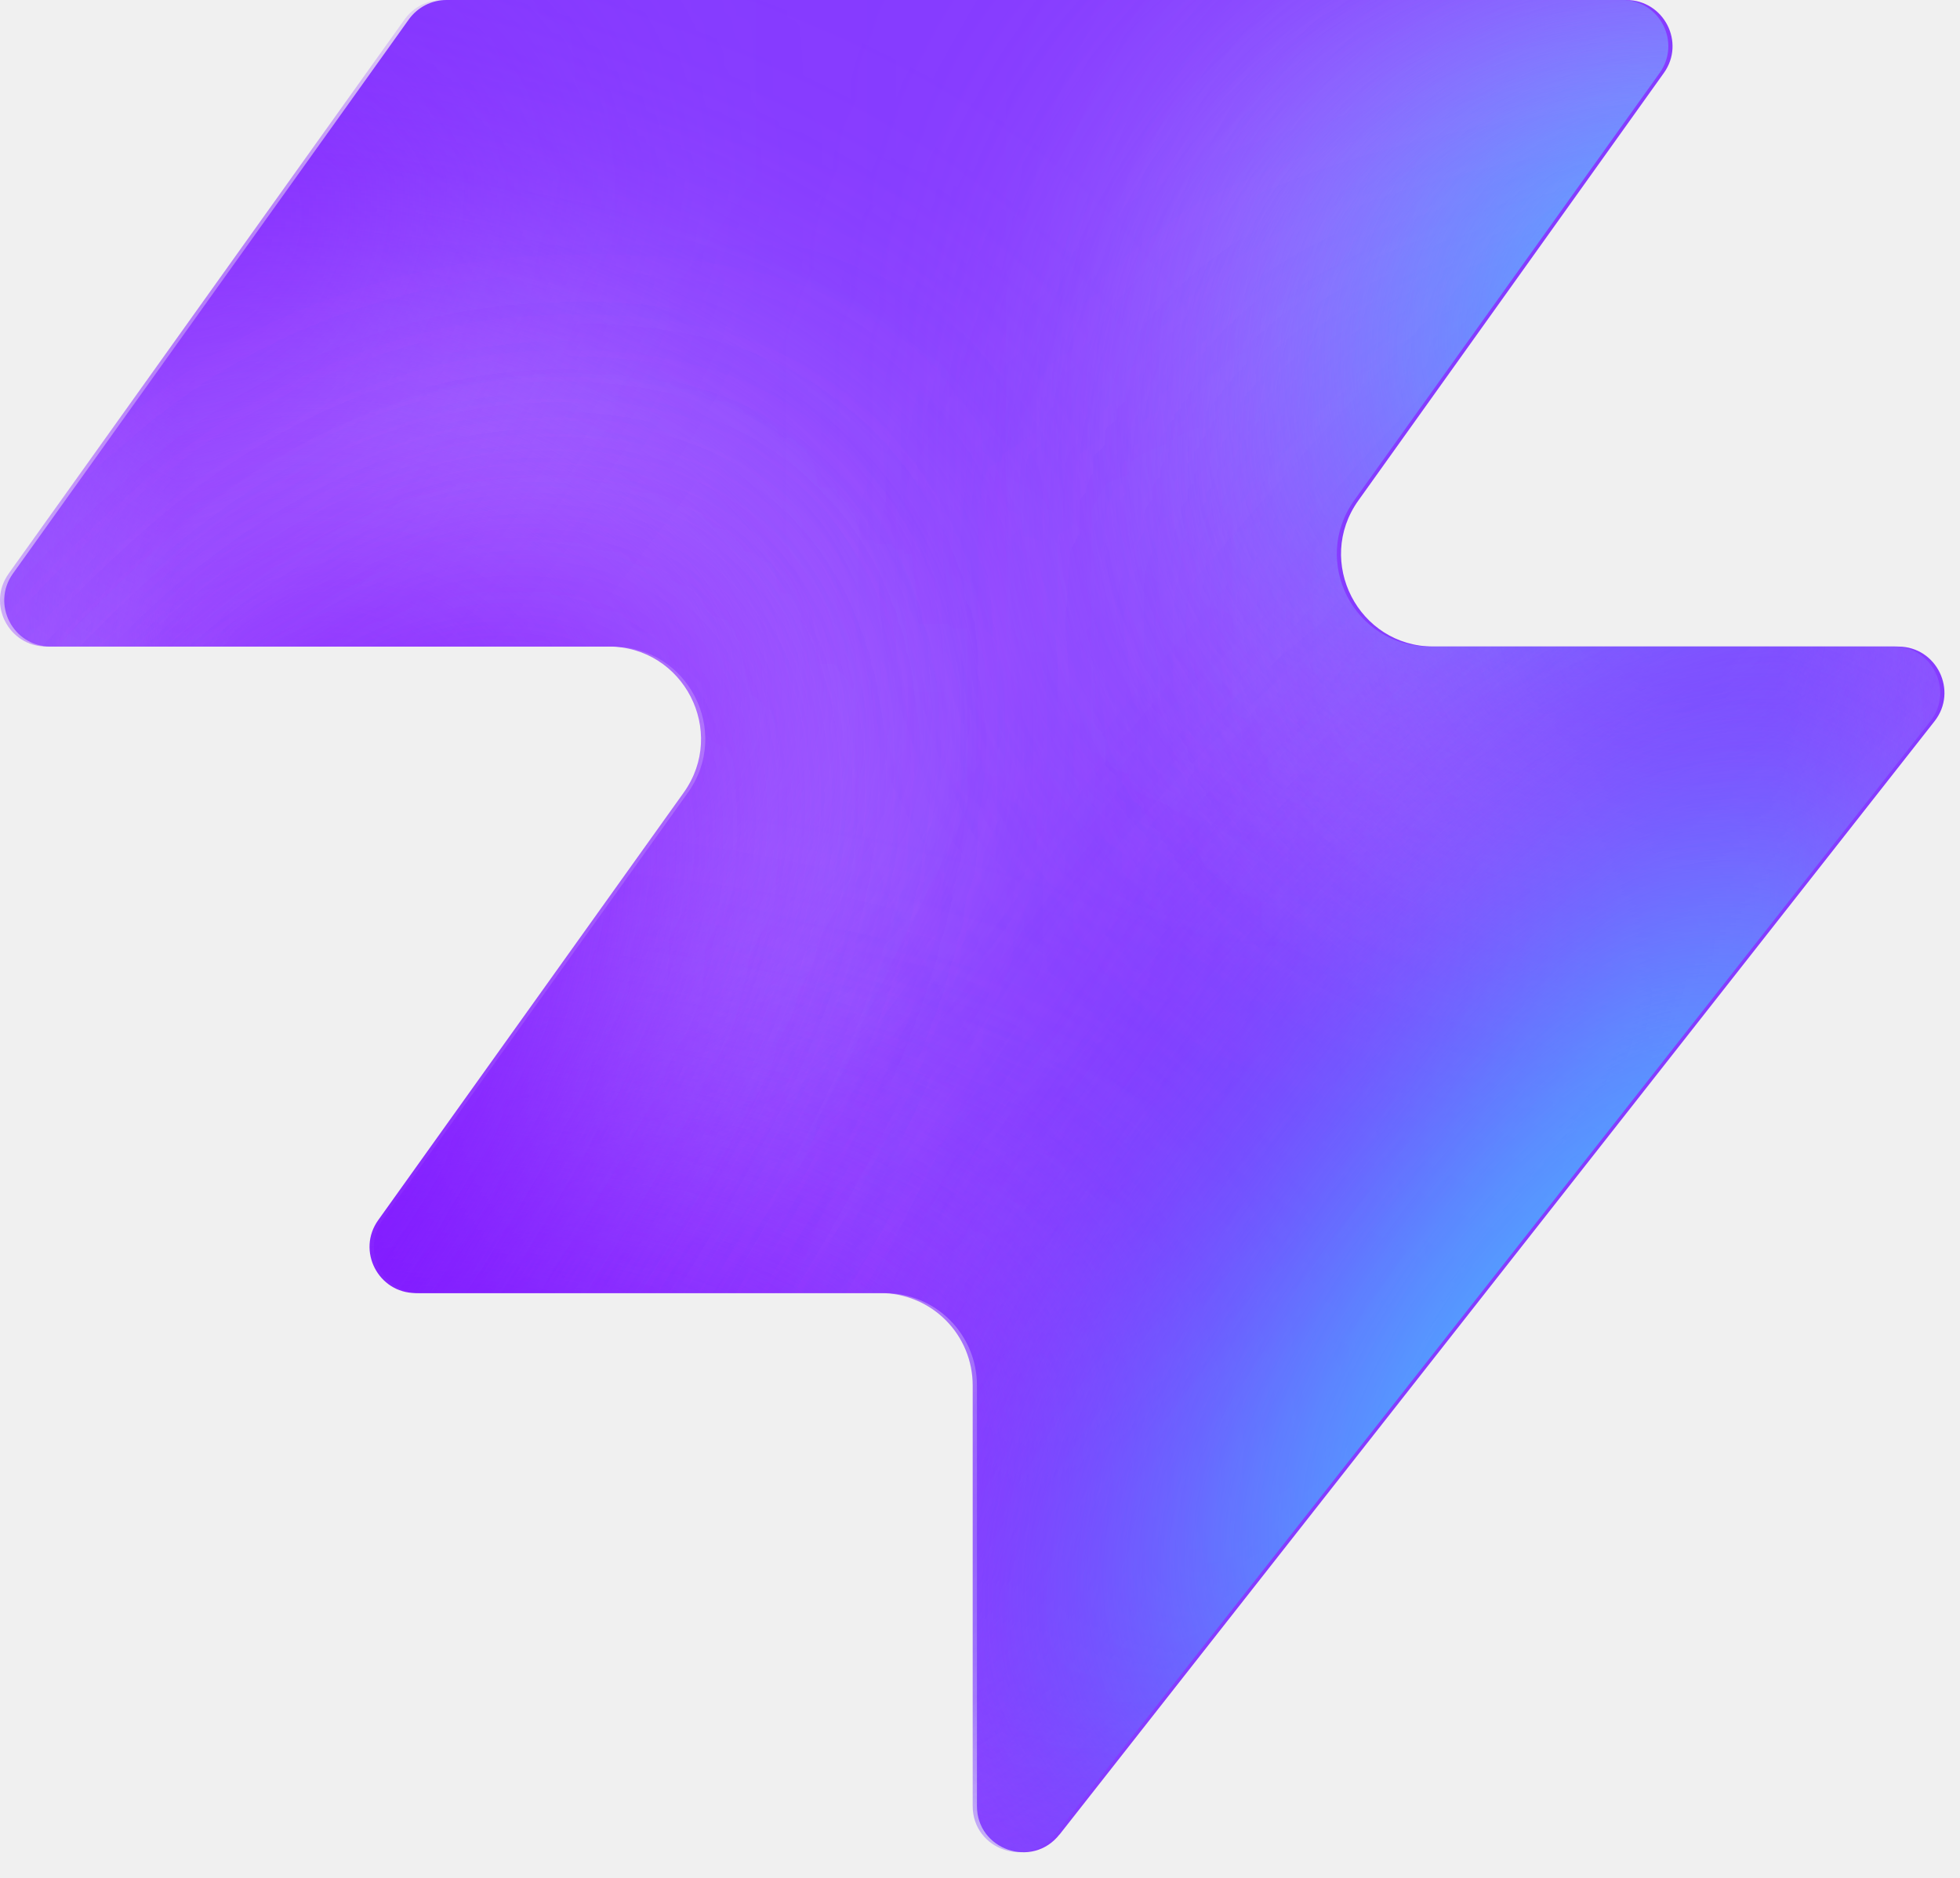
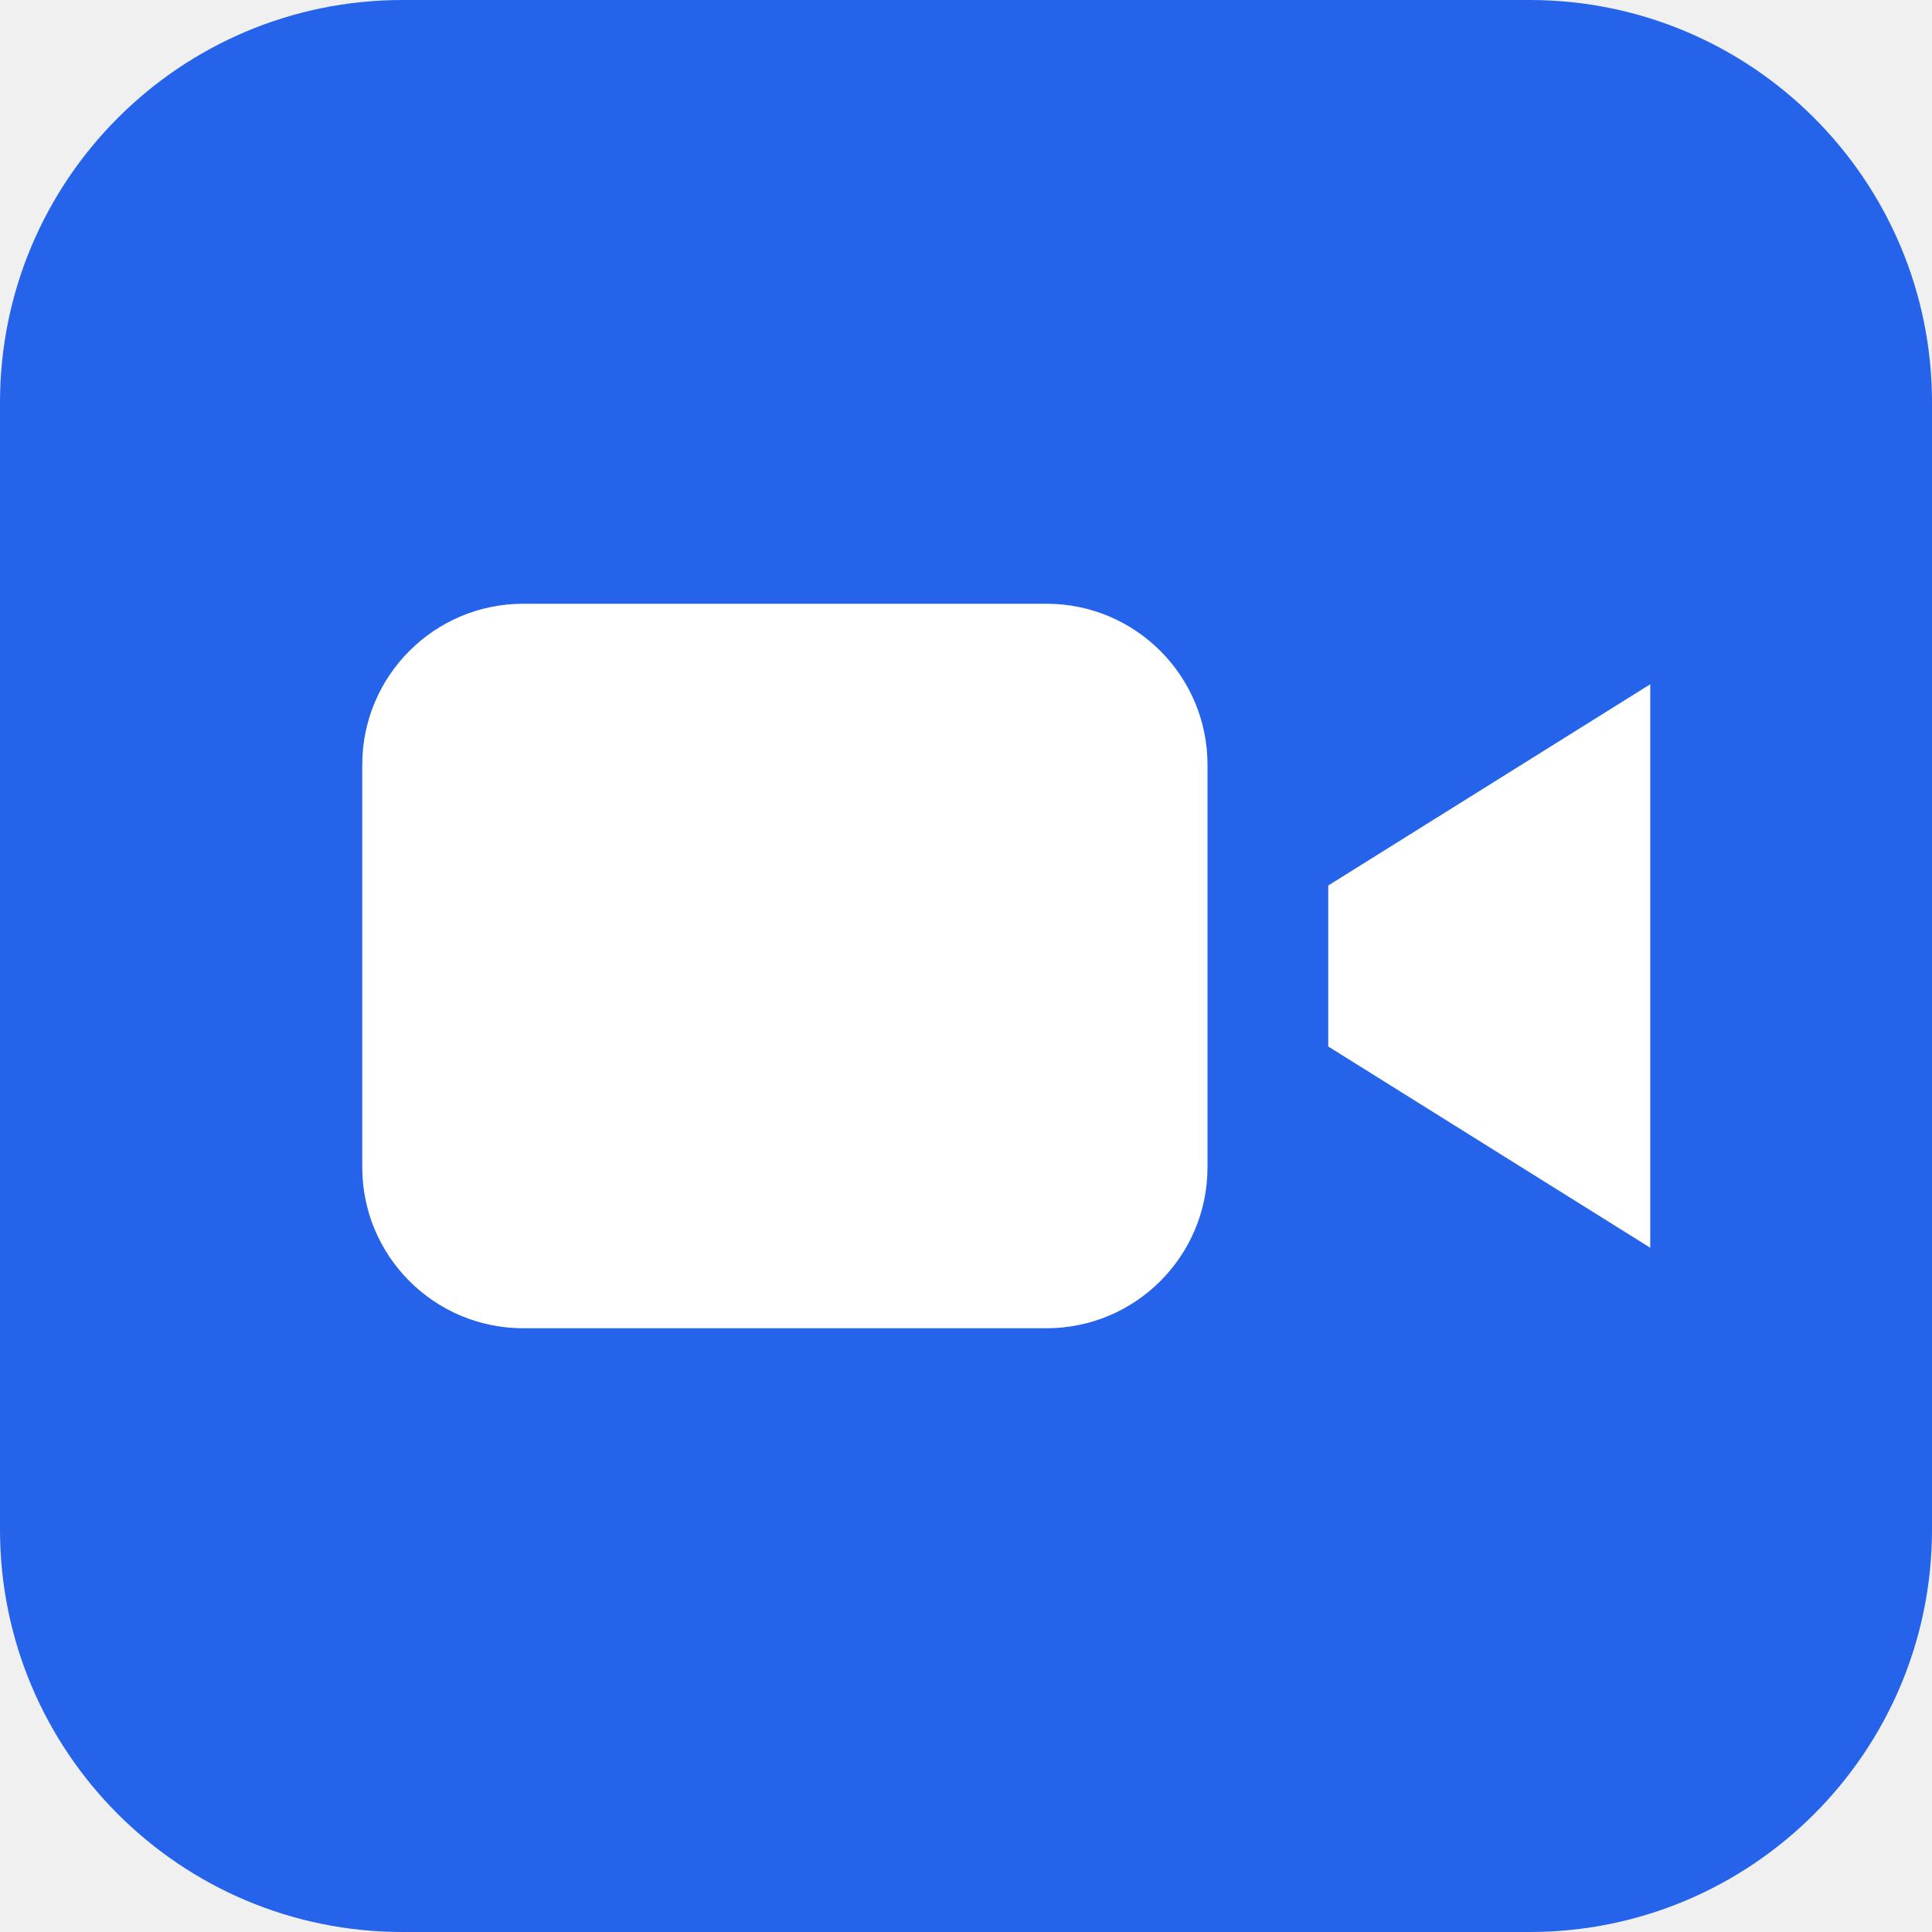
- <svg xmlns="http://www.w3.org/2000/svg" width="48" height="46" fill="none" viewBox="0 0 48 46">
-   <path fill="#863bff" d="M25.946 44.938c-.664.845-2.021.375-2.021-.698V33.937a2.26 2.26 0 0 0-2.262-2.262H10.287c-.92 0-1.456-1.04-.92-1.788l7.48-10.471c1.07-1.497 0-3.578-1.842-3.578H1.237c-.92 0-1.456-1.04-.92-1.788L10.013.474c.214-.297.556-.474.92-.474h28.894c.92 0 1.456 1.04.92 1.788l-7.48 10.471c-1.07 1.498 0 3.579 1.842 3.579h11.377c.943 0 1.473 1.088.89 1.83L25.947 44.94z" style="fill:#863bff;fill:color(display-p3 .525 .23 1);fill-opacity:1" />
-   <mask id="a" width="48" height="46" x="0" y="0" maskUnits="userSpaceOnUse" style="mask-type:alpha">
-     <path fill="#000" d="M25.842 44.938c-.664.844-2.021.375-2.021-.698V33.937a2.26 2.26 0 0 0-2.262-2.262H10.183c-.92 0-1.456-1.04-.92-1.788l7.48-10.471c1.07-1.498 0-3.579-1.842-3.579H1.133c-.92 0-1.456-1.04-.92-1.787L9.91.473c.214-.297.556-.474.92-.474h28.894c.92 0 1.456 1.04.92 1.788l-7.48 10.471c-1.07 1.498 0 3.578 1.842 3.578h11.377c.943 0 1.473 1.088.89 1.832L25.843 44.94z" style="fill:#000;fill-opacity:1" />
-   </mask>
-   <g mask="url(#a)">
-     <g filter="url(#b)">
-       <ellipse cx="5.508" cy="14.704" fill="#ede6ff" rx="5.508" ry="14.704" style="fill:#ede6ff;fill:color(display-p3 .927 .903 1);fill-opacity:1" transform="matrix(.00324 1 1 -.00324 -4.47 31.516)" />
-     </g>
-     <g filter="url(#c)">
-       <ellipse cx="10.399" cy="29.851" fill="#ede6ff" rx="10.399" ry="29.851" style="fill:#ede6ff;fill:color(display-p3 .927 .903 1);fill-opacity:1" transform="matrix(.00324 1 1 -.00324 -39.328 7.883)" />
-     </g>
-     <g filter="url(#d)">
-       <ellipse cx="5.508" cy="30.487" fill="#7e14ff" rx="5.508" ry="30.487" style="fill:#7e14ff;fill:color(display-p3 .492 .077 1);fill-opacity:1" transform="rotate(89.814 -25.913 -14.639)scale(1 -1)" />
-     </g>
-     <g filter="url(#e)">
-       <ellipse cx="5.508" cy="30.599" fill="#7e14ff" rx="5.508" ry="30.599" style="fill:#7e14ff;fill:color(display-p3 .492 .077 1);fill-opacity:1" transform="rotate(89.814 -32.644 -3.334)scale(1 -1)" />
-     </g>
-     <g filter="url(#f)">
-       <ellipse cx="5.508" cy="30.599" fill="#7e14ff" rx="5.508" ry="30.599" style="fill:#7e14ff;fill:color(display-p3 .492 .077 1);fill-opacity:1" transform="matrix(.00324 1 1 -.00324 -34.34 30.47)" />
-     </g>
-     <g filter="url(#g)">
-       <ellipse cx="14.072" cy="22.078" fill="#ede6ff" rx="14.072" ry="22.078" style="fill:#ede6ff;fill:color(display-p3 .927 .903 1);fill-opacity:1" transform="rotate(93.35 24.506 48.493)scale(-1 1)" />
-     </g>
-     <g filter="url(#h)">
-       <ellipse cx="3.47" cy="21.501" fill="#7e14ff" rx="3.47" ry="21.501" style="fill:#7e14ff;fill:color(display-p3 .492 .077 1);fill-opacity:1" transform="rotate(89.009 28.708 47.59)scale(-1 1)" />
-     </g>
-     <g filter="url(#i)">
-       <ellipse cx="3.47" cy="21.501" fill="#7e14ff" rx="3.47" ry="21.501" style="fill:#7e14ff;fill:color(display-p3 .492 .077 1);fill-opacity:1" transform="rotate(89.009 28.708 47.59)scale(-1 1)" />
-     </g>
-     <g filter="url(#j)">
-       <ellipse cx=".387" cy="8.972" fill="#7e14ff" rx="4.407" ry="29.108" style="fill:#7e14ff;fill:color(display-p3 .492 .077 1);fill-opacity:1" transform="rotate(39.51 .387 8.972)" />
-     </g>
-     <g filter="url(#k)">
-       <ellipse cx="47.523" cy="-6.092" fill="#7e14ff" rx="4.407" ry="29.108" style="fill:#7e14ff;fill:color(display-p3 .492 .077 1);fill-opacity:1" transform="rotate(37.892 47.523 -6.092)" />
-     </g>
-     <g filter="url(#l)">
-       <ellipse cx="41.412" cy="6.333" fill="#47bfff" rx="5.971" ry="9.665" style="fill:#47bfff;fill:color(display-p3 .28 .748 1);fill-opacity:1" transform="rotate(37.892 41.412 6.333)" />
-     </g>
-     <g filter="url(#m)">
-       <ellipse cx="-1.879" cy="38.332" fill="#7e14ff" rx="4.407" ry="29.108" style="fill:#7e14ff;fill:color(display-p3 .492 .077 1);fill-opacity:1" transform="rotate(37.892 -1.88 38.332)" />
-     </g>
-     <g filter="url(#n)">
-       <ellipse cx="-1.879" cy="38.332" fill="#7e14ff" rx="4.407" ry="29.108" style="fill:#7e14ff;fill:color(display-p3 .492 .077 1);fill-opacity:1" transform="rotate(37.892 -1.88 38.332)" />
-     </g>
-     <g filter="url(#o)">
-       <ellipse cx="35.651" cy="29.907" fill="#7e14ff" rx="4.407" ry="29.108" style="fill:#7e14ff;fill:color(display-p3 .492 .077 1);fill-opacity:1" transform="rotate(37.892 35.651 29.907)" />
-     </g>
-     <g filter="url(#p)">
-       <ellipse cx="38.418" cy="32.4" fill="#47bfff" rx="5.971" ry="15.297" style="fill:#47bfff;fill:color(display-p3 .28 .748 1);fill-opacity:1" transform="rotate(37.892 38.418 32.4)" />
-     </g>
-   </g>
-   <defs>
-     <filter id="b" width="60.045" height="41.654" x="-19.77" y="16.149" color-interpolation-filters="sRGB" filterUnits="userSpaceOnUse">
-       <feFlood flood-opacity="0" result="BackgroundImageFix" />
-       <feBlend in="SourceGraphic" in2="BackgroundImageFix" result="shape" />
-       <feGaussianBlur result="effect1_foregroundBlur_2002_17158" stdDeviation="7.659" />
-     </filter>
-     <filter id="c" width="90.34" height="51.437" x="-54.613" y="-7.533" color-interpolation-filters="sRGB" filterUnits="userSpaceOnUse">
-       <feFlood flood-opacity="0" result="BackgroundImageFix" />
-       <feBlend in="SourceGraphic" in2="BackgroundImageFix" result="shape" />
-       <feGaussianBlur result="effect1_foregroundBlur_2002_17158" stdDeviation="7.659" />
-     </filter>
-     <filter id="d" width="79.355" height="29.4" x="-49.64" y="2.03" color-interpolation-filters="sRGB" filterUnits="userSpaceOnUse">
-       <feFlood flood-opacity="0" result="BackgroundImageFix" />
-       <feBlend in="SourceGraphic" in2="BackgroundImageFix" result="shape" />
-       <feGaussianBlur result="effect1_foregroundBlur_2002_17158" stdDeviation="4.596" />
-     </filter>
-     <filter id="e" width="79.579" height="29.4" x="-45.045" y="20.029" color-interpolation-filters="sRGB" filterUnits="userSpaceOnUse">
-       <feFlood flood-opacity="0" result="BackgroundImageFix" />
-       <feBlend in="SourceGraphic" in2="BackgroundImageFix" result="shape" />
-       <feGaussianBlur result="effect1_foregroundBlur_2002_17158" stdDeviation="4.596" />
-     </filter>
-     <filter id="f" width="79.579" height="29.4" x="-43.513" y="21.178" color-interpolation-filters="sRGB" filterUnits="userSpaceOnUse">
-       <feFlood flood-opacity="0" result="BackgroundImageFix" />
-       <feBlend in="SourceGraphic" in2="BackgroundImageFix" result="shape" />
-       <feGaussianBlur result="effect1_foregroundBlur_2002_17158" stdDeviation="4.596" />
-     </filter>
-     <filter id="g" width="74.749" height="58.852" x="15.756" y="-17.901" color-interpolation-filters="sRGB" filterUnits="userSpaceOnUse">
-       <feFlood flood-opacity="0" result="BackgroundImageFix" />
-       <feBlend in="SourceGraphic" in2="BackgroundImageFix" result="shape" />
-       <feGaussianBlur result="effect1_foregroundBlur_2002_17158" stdDeviation="7.659" />
-     </filter>
-     <filter id="h" width="61.377" height="25.362" x="23.548" y="2.284" color-interpolation-filters="sRGB" filterUnits="userSpaceOnUse">
-       <feFlood flood-opacity="0" result="BackgroundImageFix" />
-       <feBlend in="SourceGraphic" in2="BackgroundImageFix" result="shape" />
-       <feGaussianBlur result="effect1_foregroundBlur_2002_17158" stdDeviation="4.596" />
-     </filter>
-     <filter id="i" width="61.377" height="25.362" x="23.548" y="2.284" color-interpolation-filters="sRGB" filterUnits="userSpaceOnUse">
-       <feFlood flood-opacity="0" result="BackgroundImageFix" />
-       <feBlend in="SourceGraphic" in2="BackgroundImageFix" result="shape" />
-       <feGaussianBlur result="effect1_foregroundBlur_2002_17158" stdDeviation="4.596" />
-     </filter>
-     <filter id="j" width="56.045" height="63.649" x="-27.636" y="-22.853" color-interpolation-filters="sRGB" filterUnits="userSpaceOnUse">
-       <feFlood flood-opacity="0" result="BackgroundImageFix" />
-       <feBlend in="SourceGraphic" in2="BackgroundImageFix" result="shape" />
-       <feGaussianBlur result="effect1_foregroundBlur_2002_17158" stdDeviation="4.596" />
-     </filter>
-     <filter id="k" width="54.814" height="64.646" x="20.116" y="-38.415" color-interpolation-filters="sRGB" filterUnits="userSpaceOnUse">
-       <feFlood flood-opacity="0" result="BackgroundImageFix" />
-       <feBlend in="SourceGraphic" in2="BackgroundImageFix" result="shape" />
-       <feGaussianBlur result="effect1_foregroundBlur_2002_17158" stdDeviation="4.596" />
-     </filter>
-     <filter id="l" width="33.541" height="35.313" x="24.641" y="-11.323" color-interpolation-filters="sRGB" filterUnits="userSpaceOnUse">
-       <feFlood flood-opacity="0" result="BackgroundImageFix" />
-       <feBlend in="SourceGraphic" in2="BackgroundImageFix" result="shape" />
-       <feGaussianBlur result="effect1_foregroundBlur_2002_17158" stdDeviation="4.596" />
-     </filter>
-     <filter id="m" width="54.814" height="64.646" x="-29.286" y="6.009" color-interpolation-filters="sRGB" filterUnits="userSpaceOnUse">
-       <feFlood flood-opacity="0" result="BackgroundImageFix" />
-       <feBlend in="SourceGraphic" in2="BackgroundImageFix" result="shape" />
-       <feGaussianBlur result="effect1_foregroundBlur_2002_17158" stdDeviation="4.596" />
-     </filter>
-     <filter id="n" width="54.814" height="64.646" x="-29.286" y="6.009" color-interpolation-filters="sRGB" filterUnits="userSpaceOnUse">
-       <feFlood flood-opacity="0" result="BackgroundImageFix" />
-       <feBlend in="SourceGraphic" in2="BackgroundImageFix" result="shape" />
-       <feGaussianBlur result="effect1_foregroundBlur_2002_17158" stdDeviation="4.596" />
-     </filter>
-     <filter id="o" width="54.814" height="64.646" x="8.244" y="-2.416" color-interpolation-filters="sRGB" filterUnits="userSpaceOnUse">
-       <feFlood flood-opacity="0" result="BackgroundImageFix" />
-       <feBlend in="SourceGraphic" in2="BackgroundImageFix" result="shape" />
-       <feGaussianBlur result="effect1_foregroundBlur_2002_17158" stdDeviation="4.596" />
-     </filter>
-     <filter id="p" width="39.409" height="43.623" x="18.713" y="10.588" color-interpolation-filters="sRGB" filterUnits="userSpaceOnUse">
-       <feFlood flood-opacity="0" result="BackgroundImageFix" />
-       <feBlend in="SourceGraphic" in2="BackgroundImageFix" result="shape" />
-       <feGaussianBlur result="effect1_foregroundBlur_2002_17158" stdDeviation="4.596" />
-     </filter>
-   </defs>
+ <svg xmlns="http://www.w3.org/2000/svg" viewBox="0 0 48 48">
+   <rect width="48" height="48" rx="10" fill="#2563eb" />
+   <rect x="9" y="15" width="21" height="18" rx="4" fill="#fff" />
+   <path d="M33 22l8-5v14l-8-5z" fill="#fff" />
</svg>
